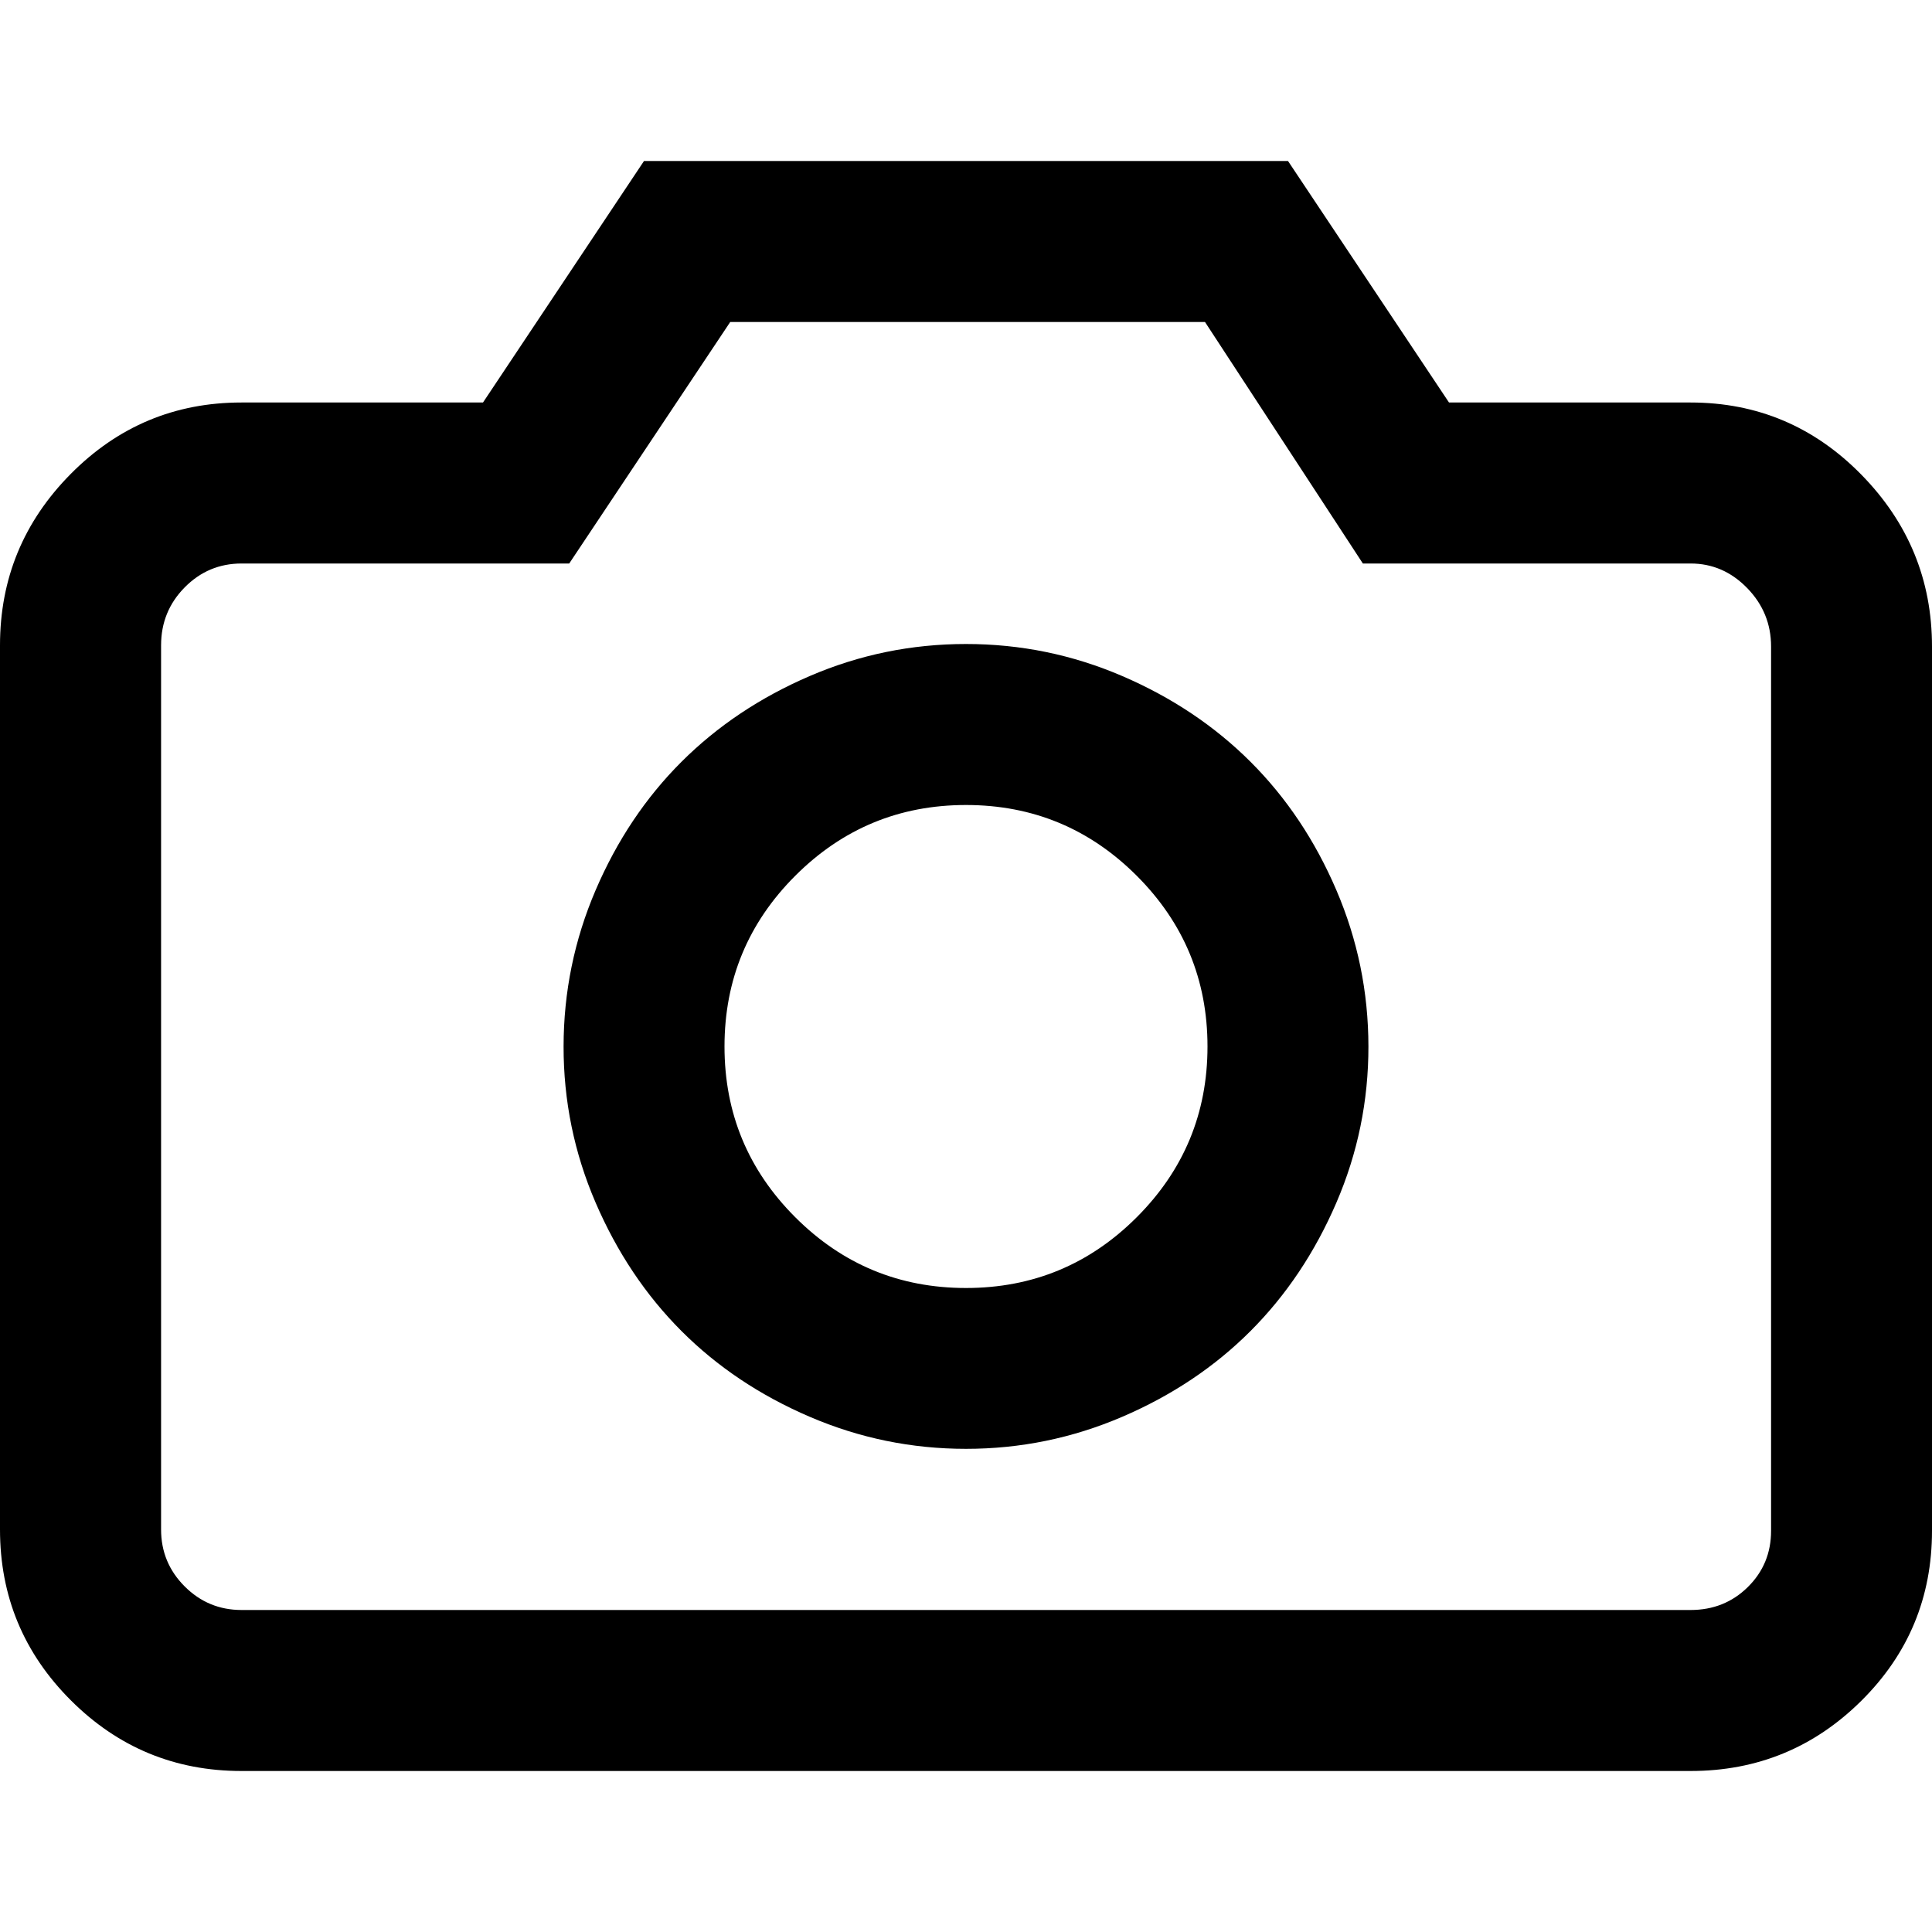
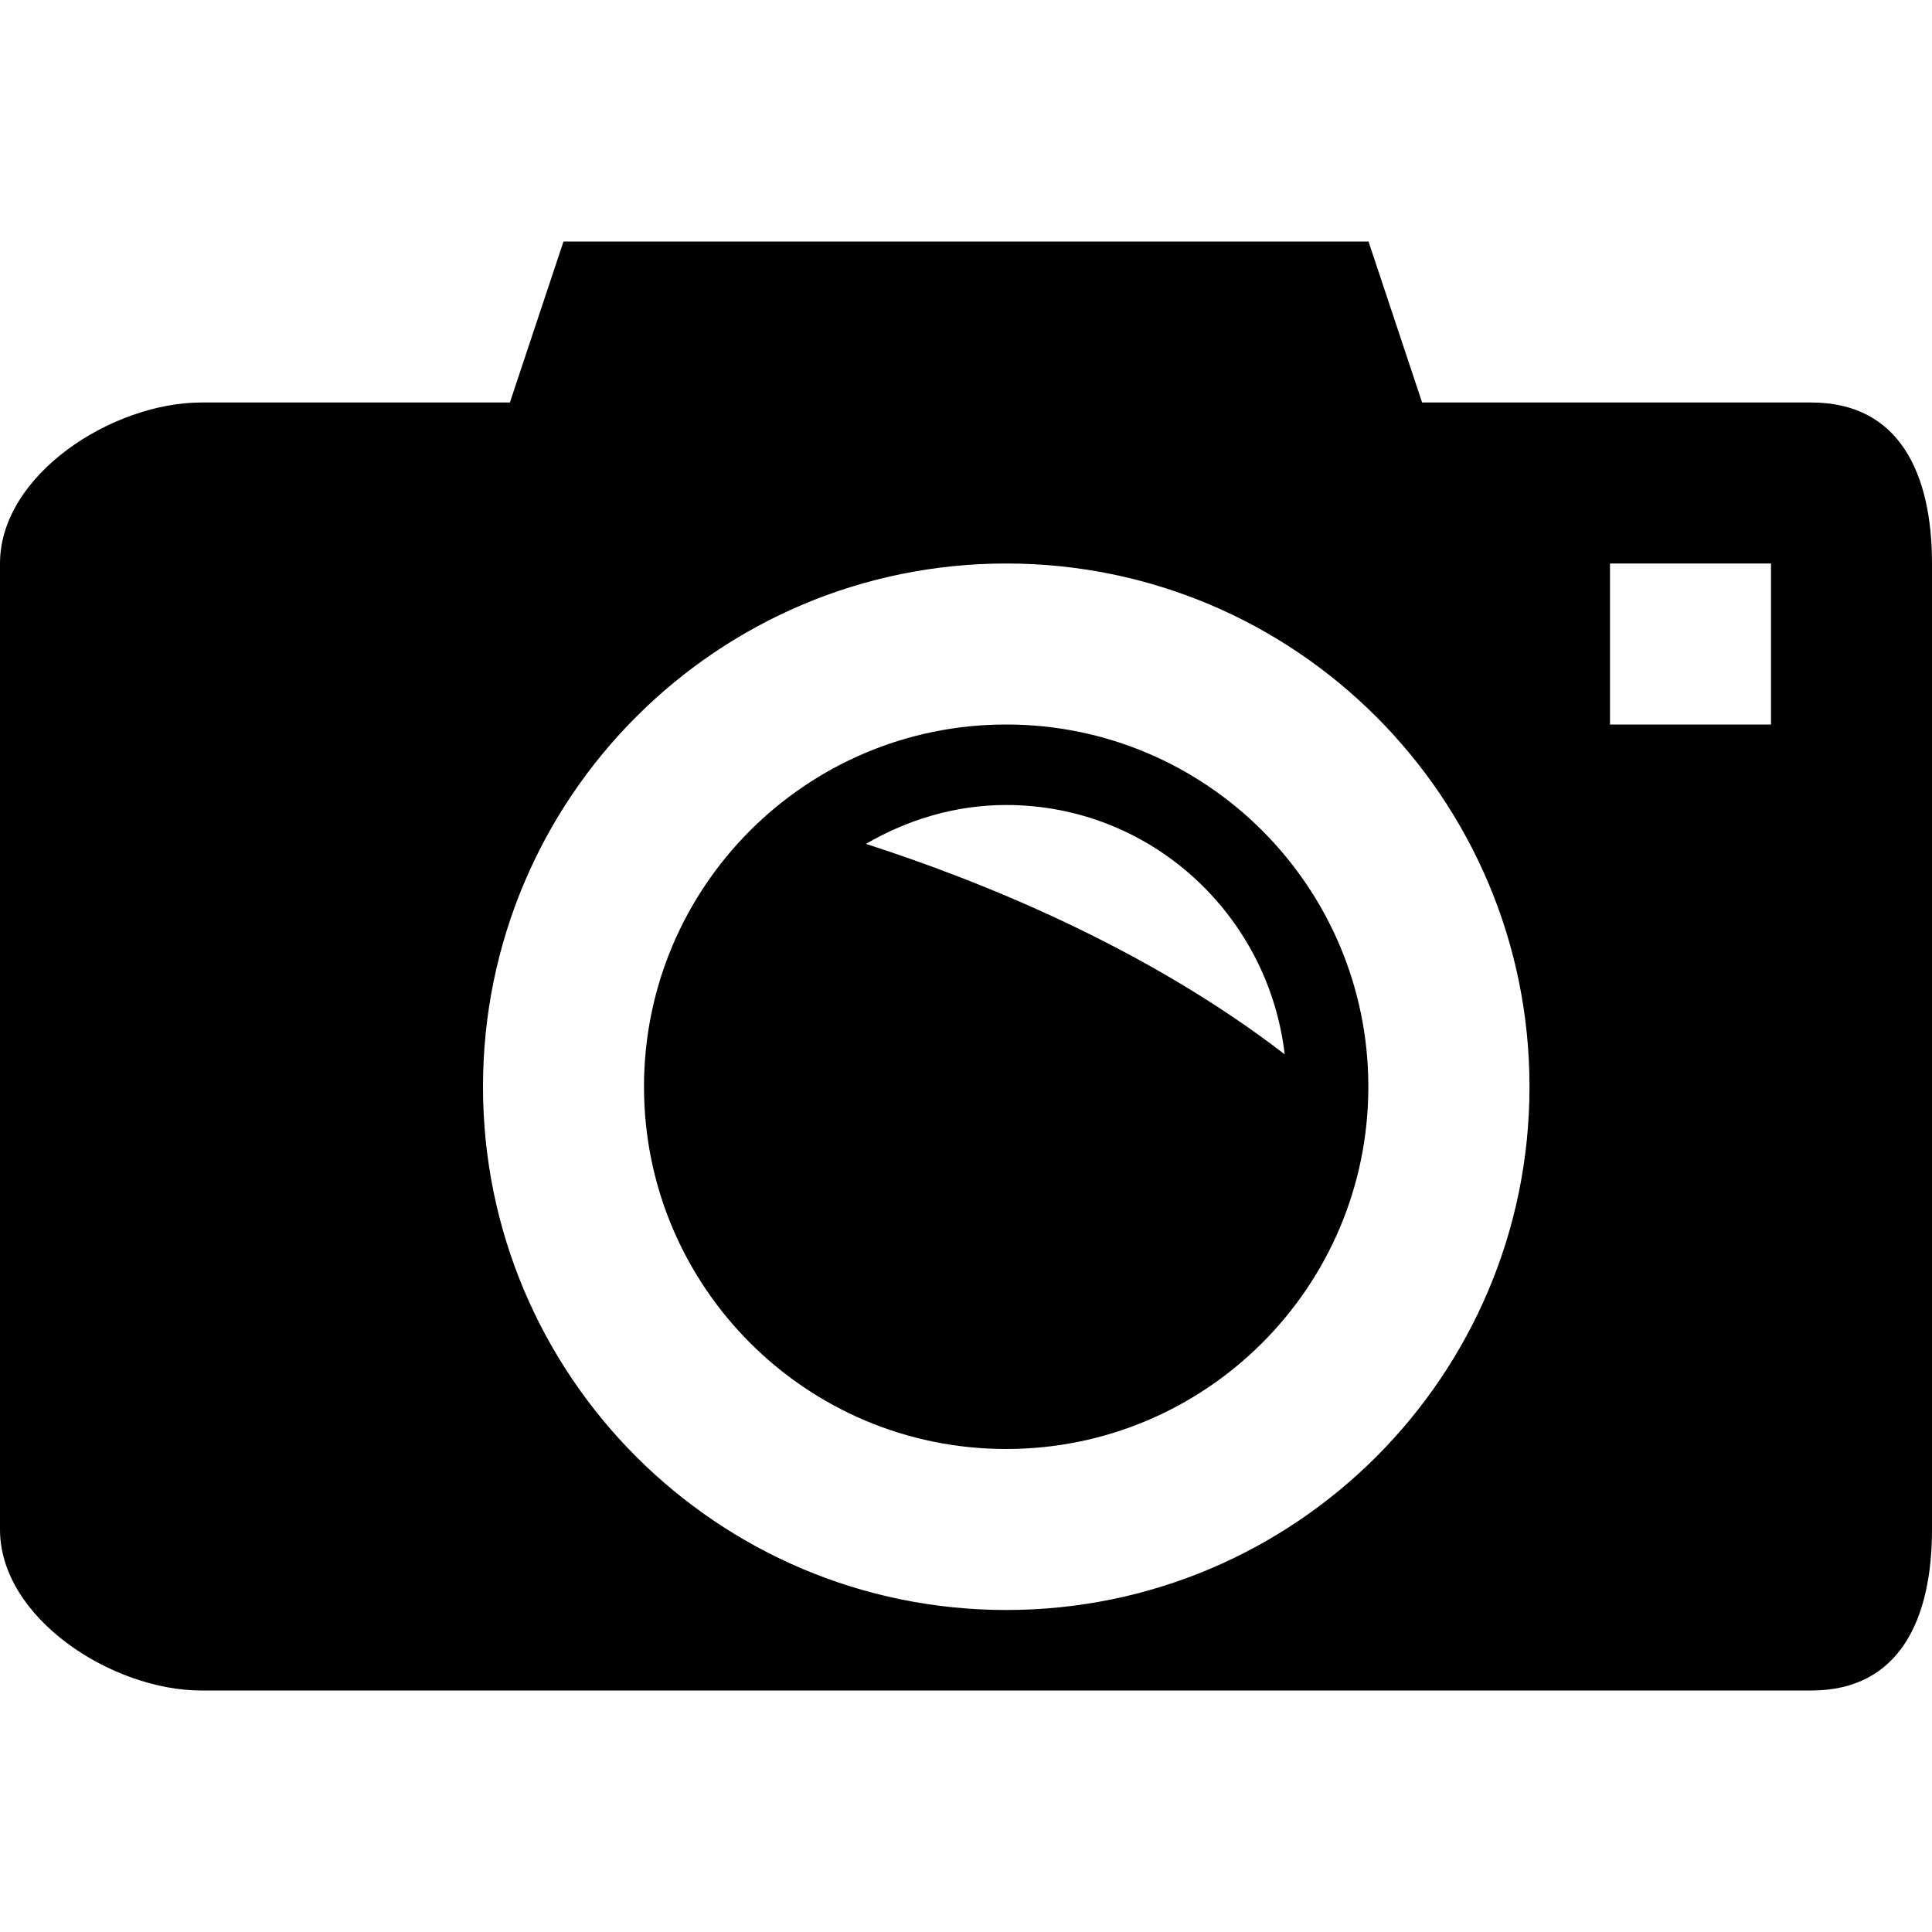
<svg xmlns="http://www.w3.org/2000/svg" version="1.1" width="24" height="24" viewBox="0 0 24 24">
-   <path d="M8 2h8l2 3h3q1.242 0 2.121 0.895t0.879 2.137v10.984q0 1.242-0.879 2.113t-2.121 0.871h-18q-1.242 0-2.121-0.879t-0.879-2.121v-10.984q0-1.242 0.879-2.129t2.121-0.887h3zM12 8q1.016 0 1.941 0.398t1.594 1.066 1.066 1.594 0.398 1.941-0.398 1.941-1.066 1.594-1.594 1.066-1.941 0.398-1.941-0.398-1.594-1.066-1.066-1.594-0.398-1.941 0.398-1.941 1.066-1.594 1.594-1.066 1.941-0.398zM12 10q-1.242 0-2.121 0.879t-0.879 2.121 0.879 2.121 2.121 0.879 2.121-0.879 0.879-2.121-0.879-2.121-2.121-0.879zM16.93 7l-1.961-3h-5.898l-2 3h-4.070q-0.414 0-0.707 0.297t-0.293 0.719v10.984q0 0.414 0.293 0.707t0.707 0.293h18q0.422 0 0.711-0.285t0.289-0.699v-10.984q0-0.422-0.297-0.727t-0.703-0.305h-4.070z" />
+   <path d="M12.499 9c-2.485 0-4.499 2.015-4.499 4.5s2.014 4.5 4.499 4.5c2.484 0 4.499-2.015 4.499-4.5s-2.015-4.5-4.499-4.5zM10.757 10.483c0.514-0.299 1.105-0.483 1.743-0.483 1.791 0 3.256 1.358 3.459 3.097-1.73-1.332-3.775-2.154-5.202-2.614zM22.5 5h-4.834l-0.666-2h-10l-0.666 2h-3.834c-1.104 0-2.5 0.896-2.5 2v12c0 1.104 1.396 2 2.5 2h20c1.104 0 1.5-0.896 1.5-2v-12c0-1.104-0.396-2-1.5-2zM12.5 20c-3.59 0-6.5-2.91-6.5-6.5s2.91-6.5 6.5-6.5 6.5 2.91 6.5 6.5-2.91 6.5-6.5 6.5zM22 9h-2v-2h2v2z" />
</svg>
